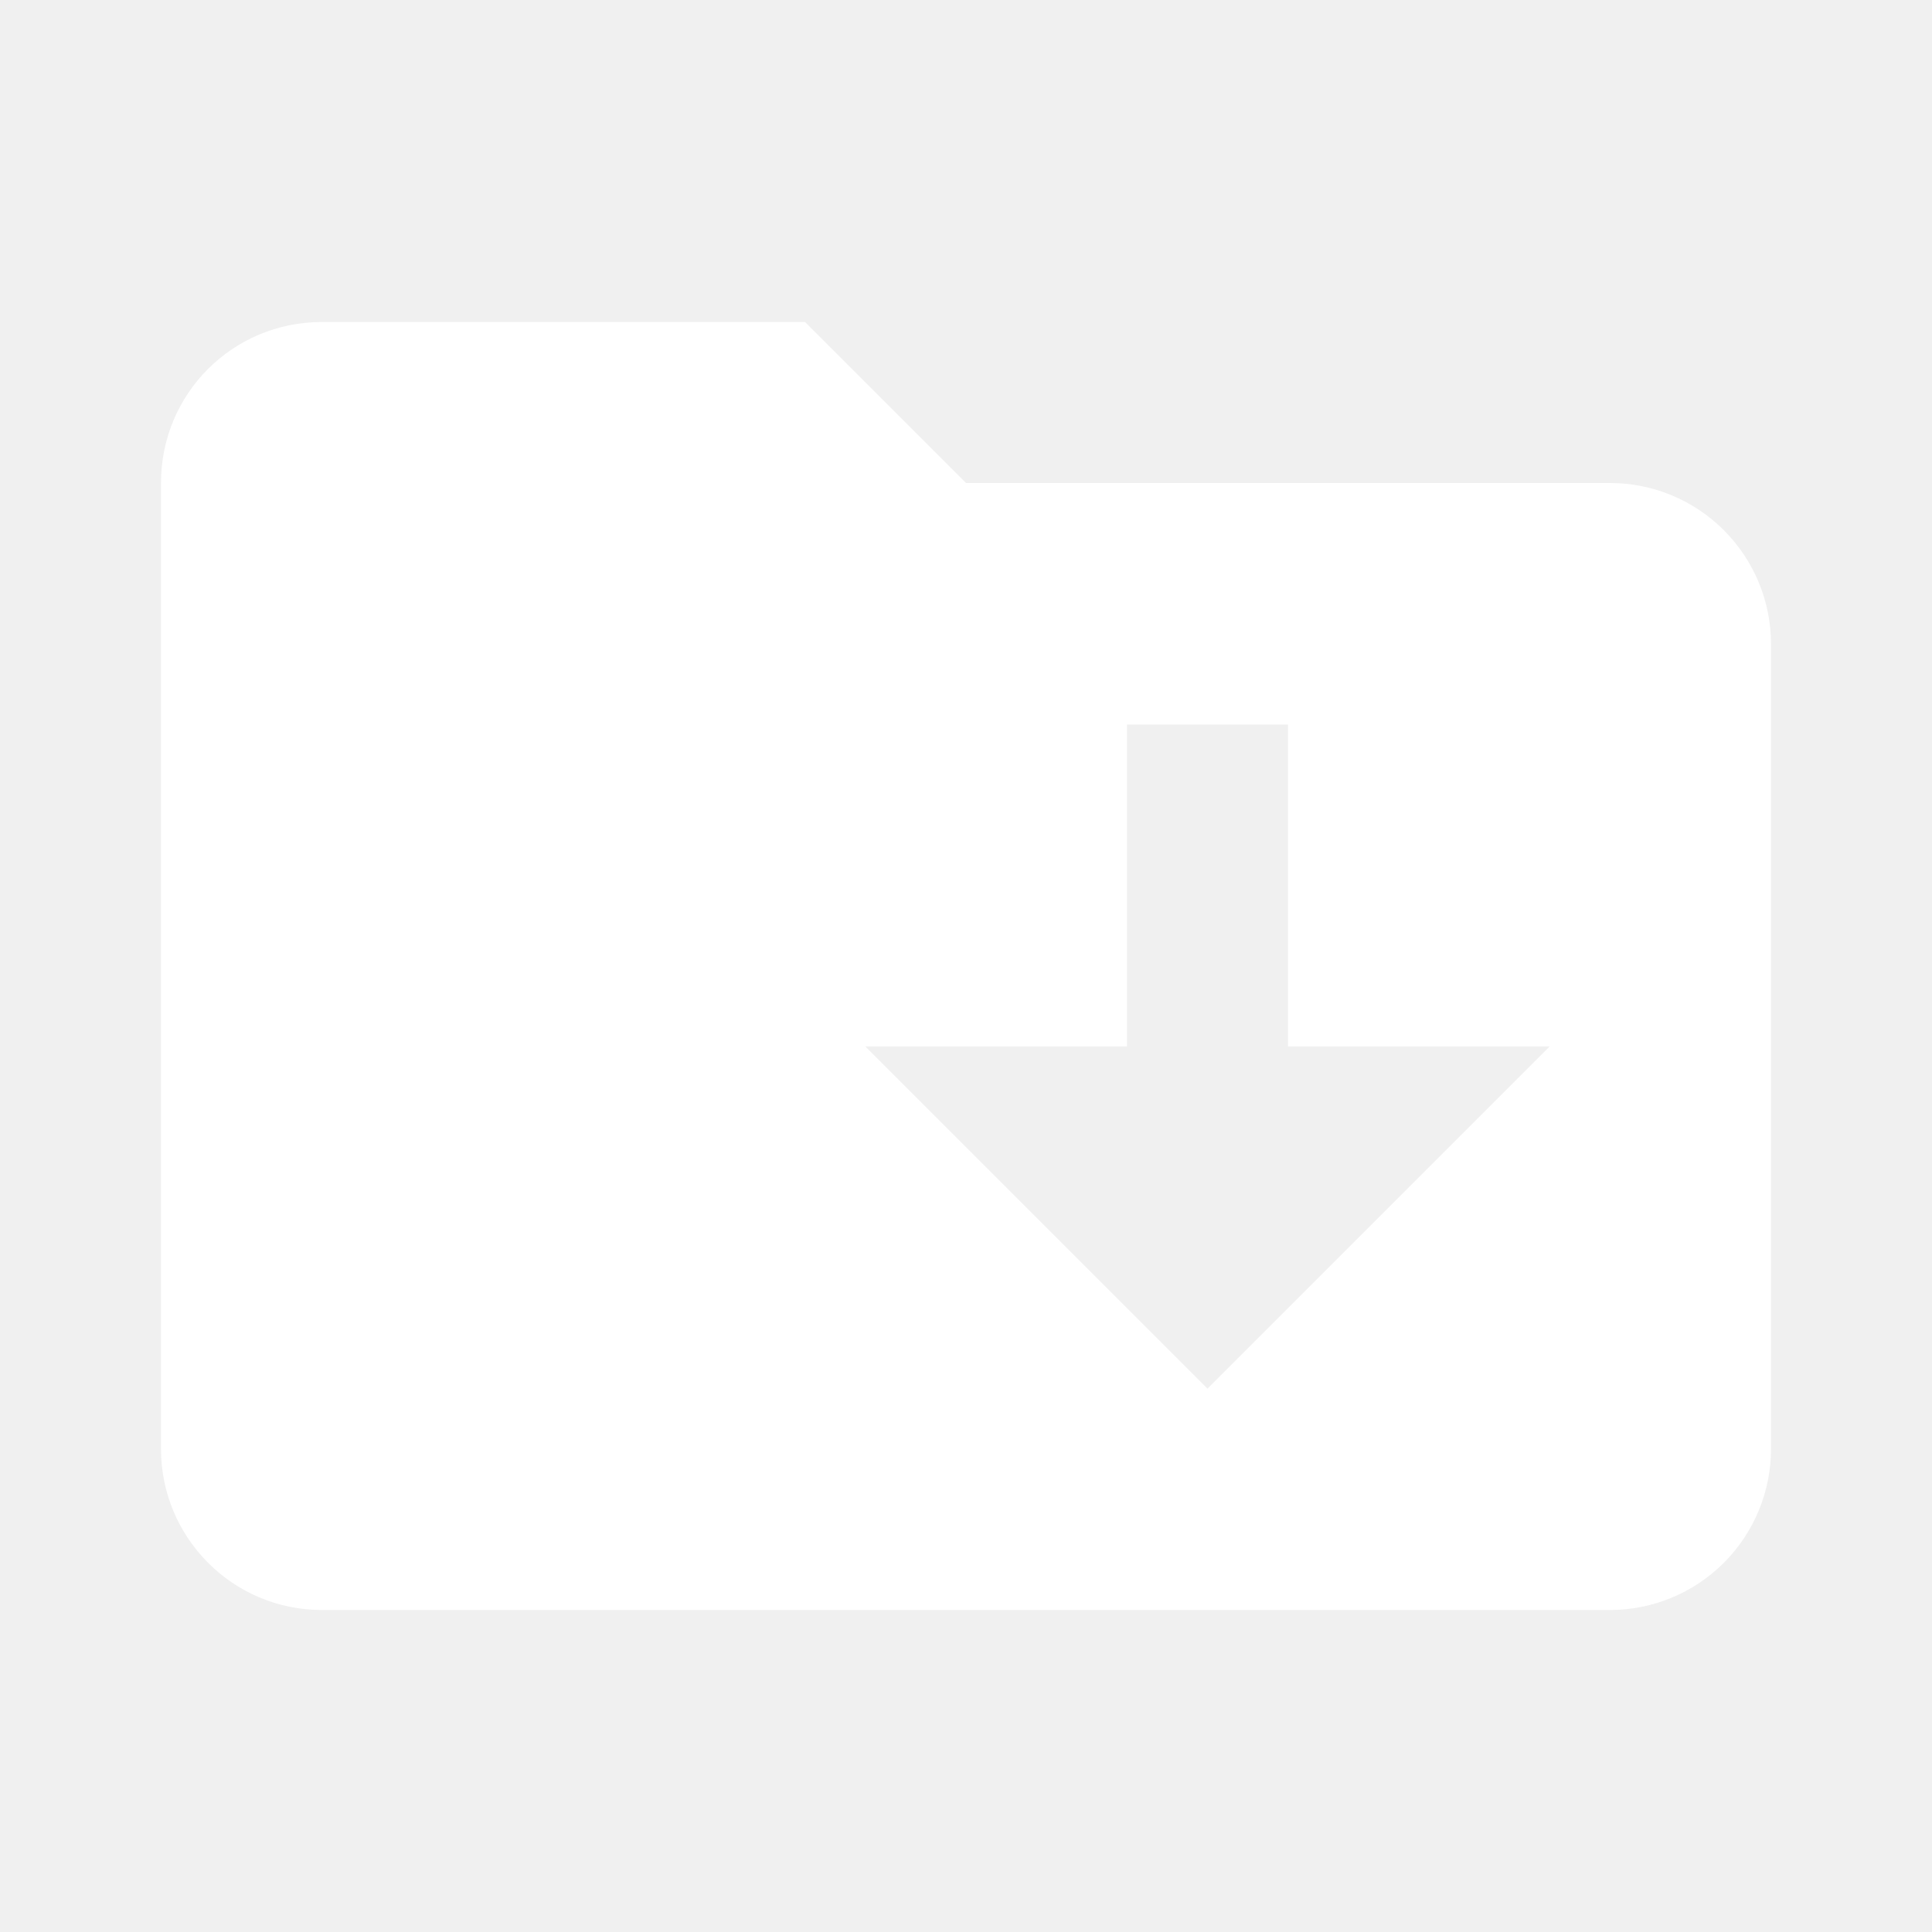
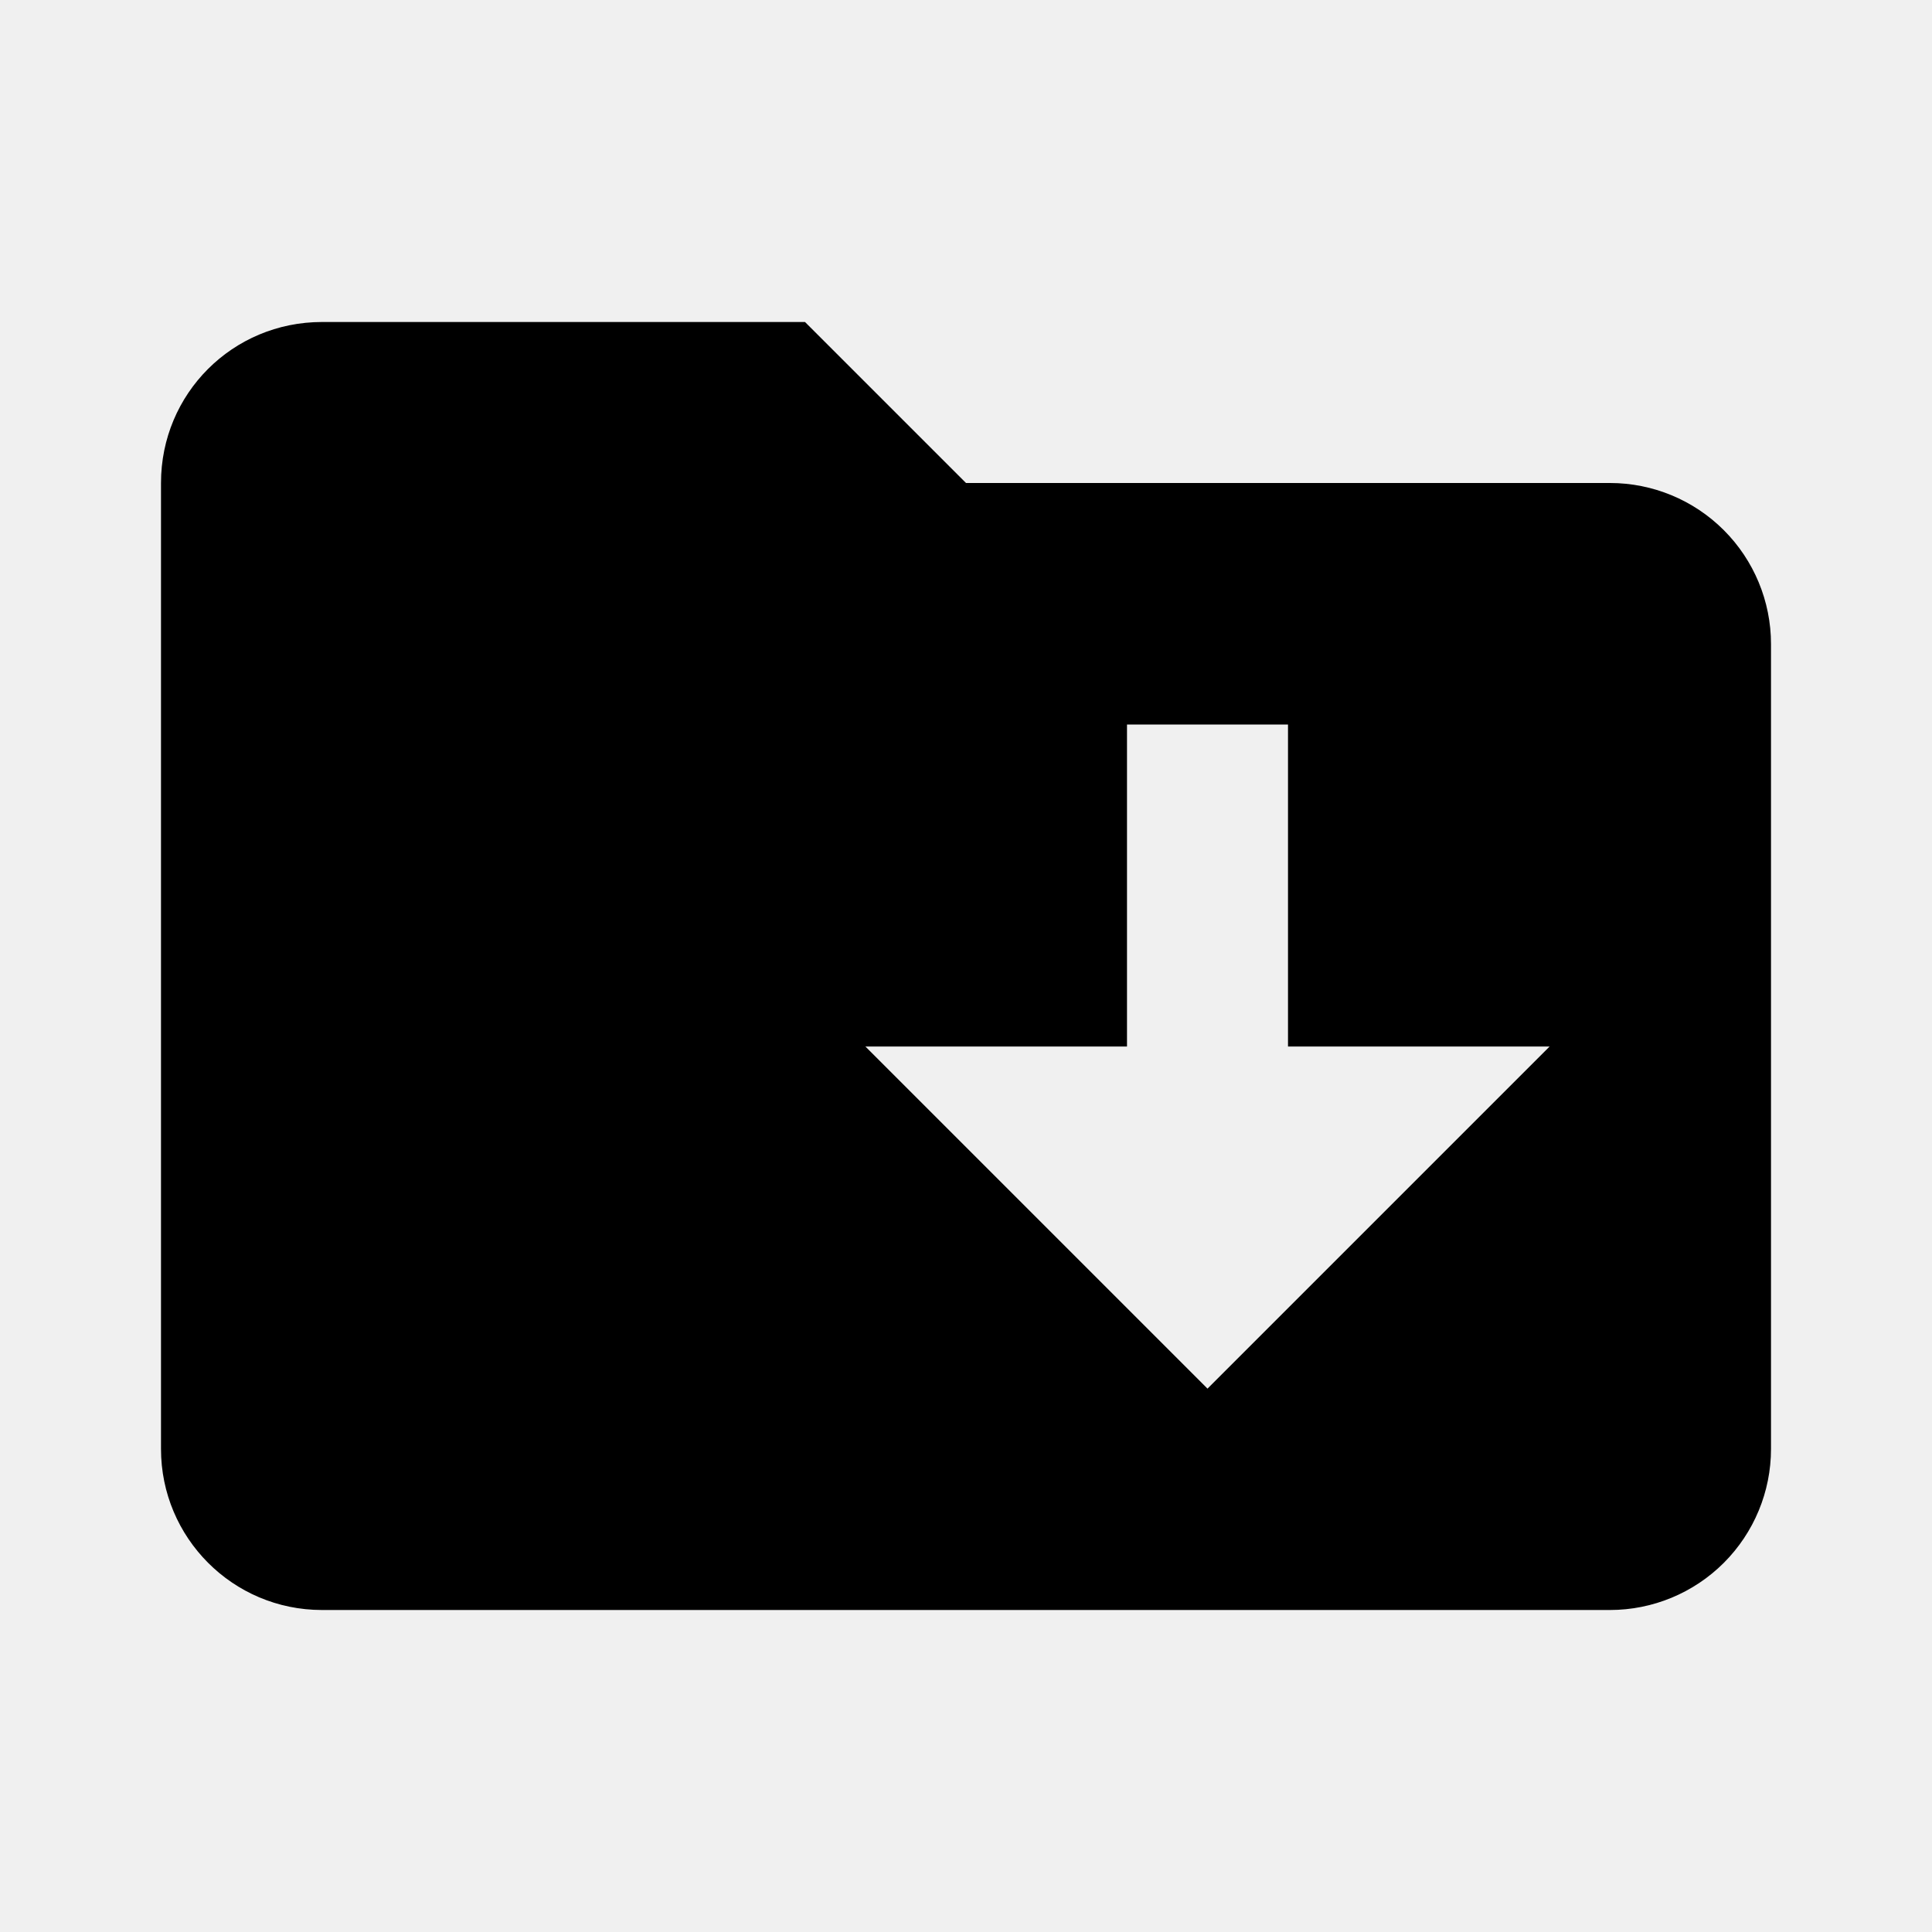
<svg xmlns="http://www.w3.org/2000/svg" width="24" height="24" viewBox="0 0 24 24" fill="none">
-   <path d="M20 6C20.53 6 21.039 6.211 21.414 6.586C21.789 6.961 22 7.47 22 8V18C22 18.53 21.789 19.039 21.414 19.414C21.039 19.789 20.53 20 20 20H4C2.89 20 2 19.1 2 18V6C2 4.89 2.89 4 4 4H10L12 6H20ZM19.25 13H16V9H14V13H10.75L15 17.25" fill="white" />
+   <path d="M20 6C20.53 6 21.039 6.211 21.414 6.586C21.789 6.961 22 7.47 22 8V18C22 18.53 21.789 19.039 21.414 19.414C21.039 19.789 20.53 20 20 20H4C2.89 20 2 19.1 2 18V6C2 4.89 2.89 4 4 4H10L12 6H20ZM19.25 13H16V9H14V13H10.75L15 17.25" fill="currentColor" />
</svg>
